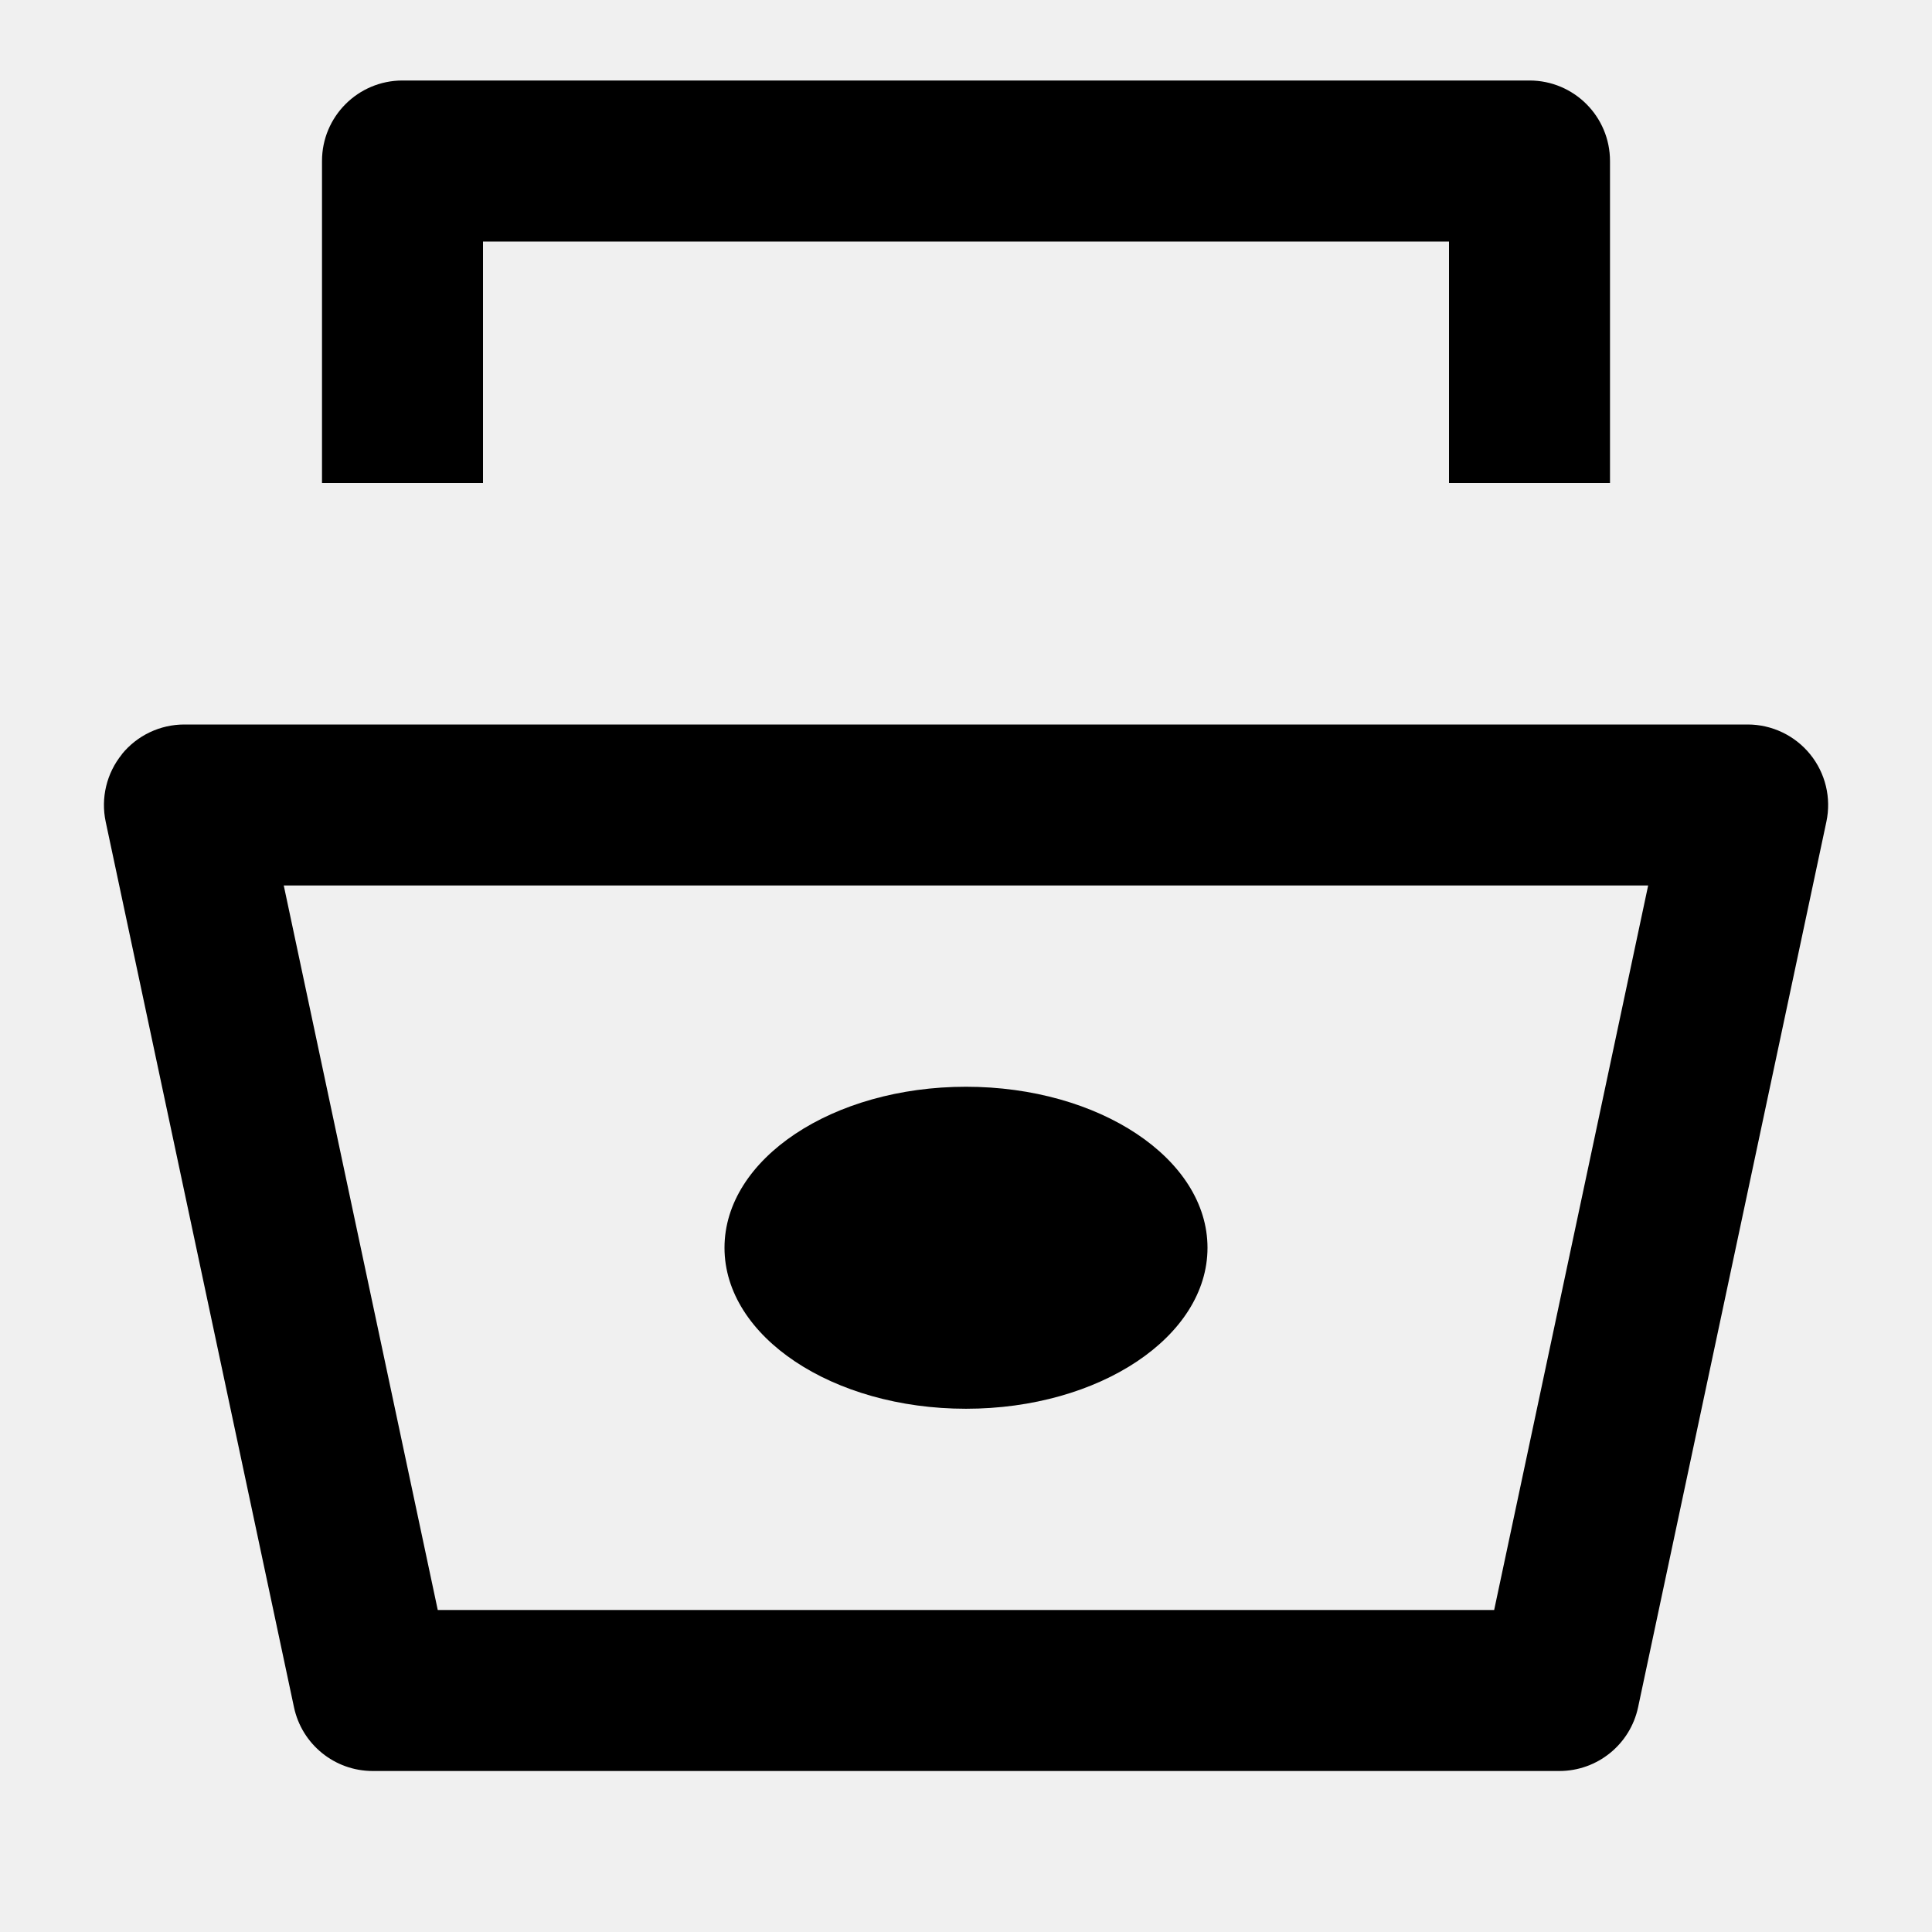
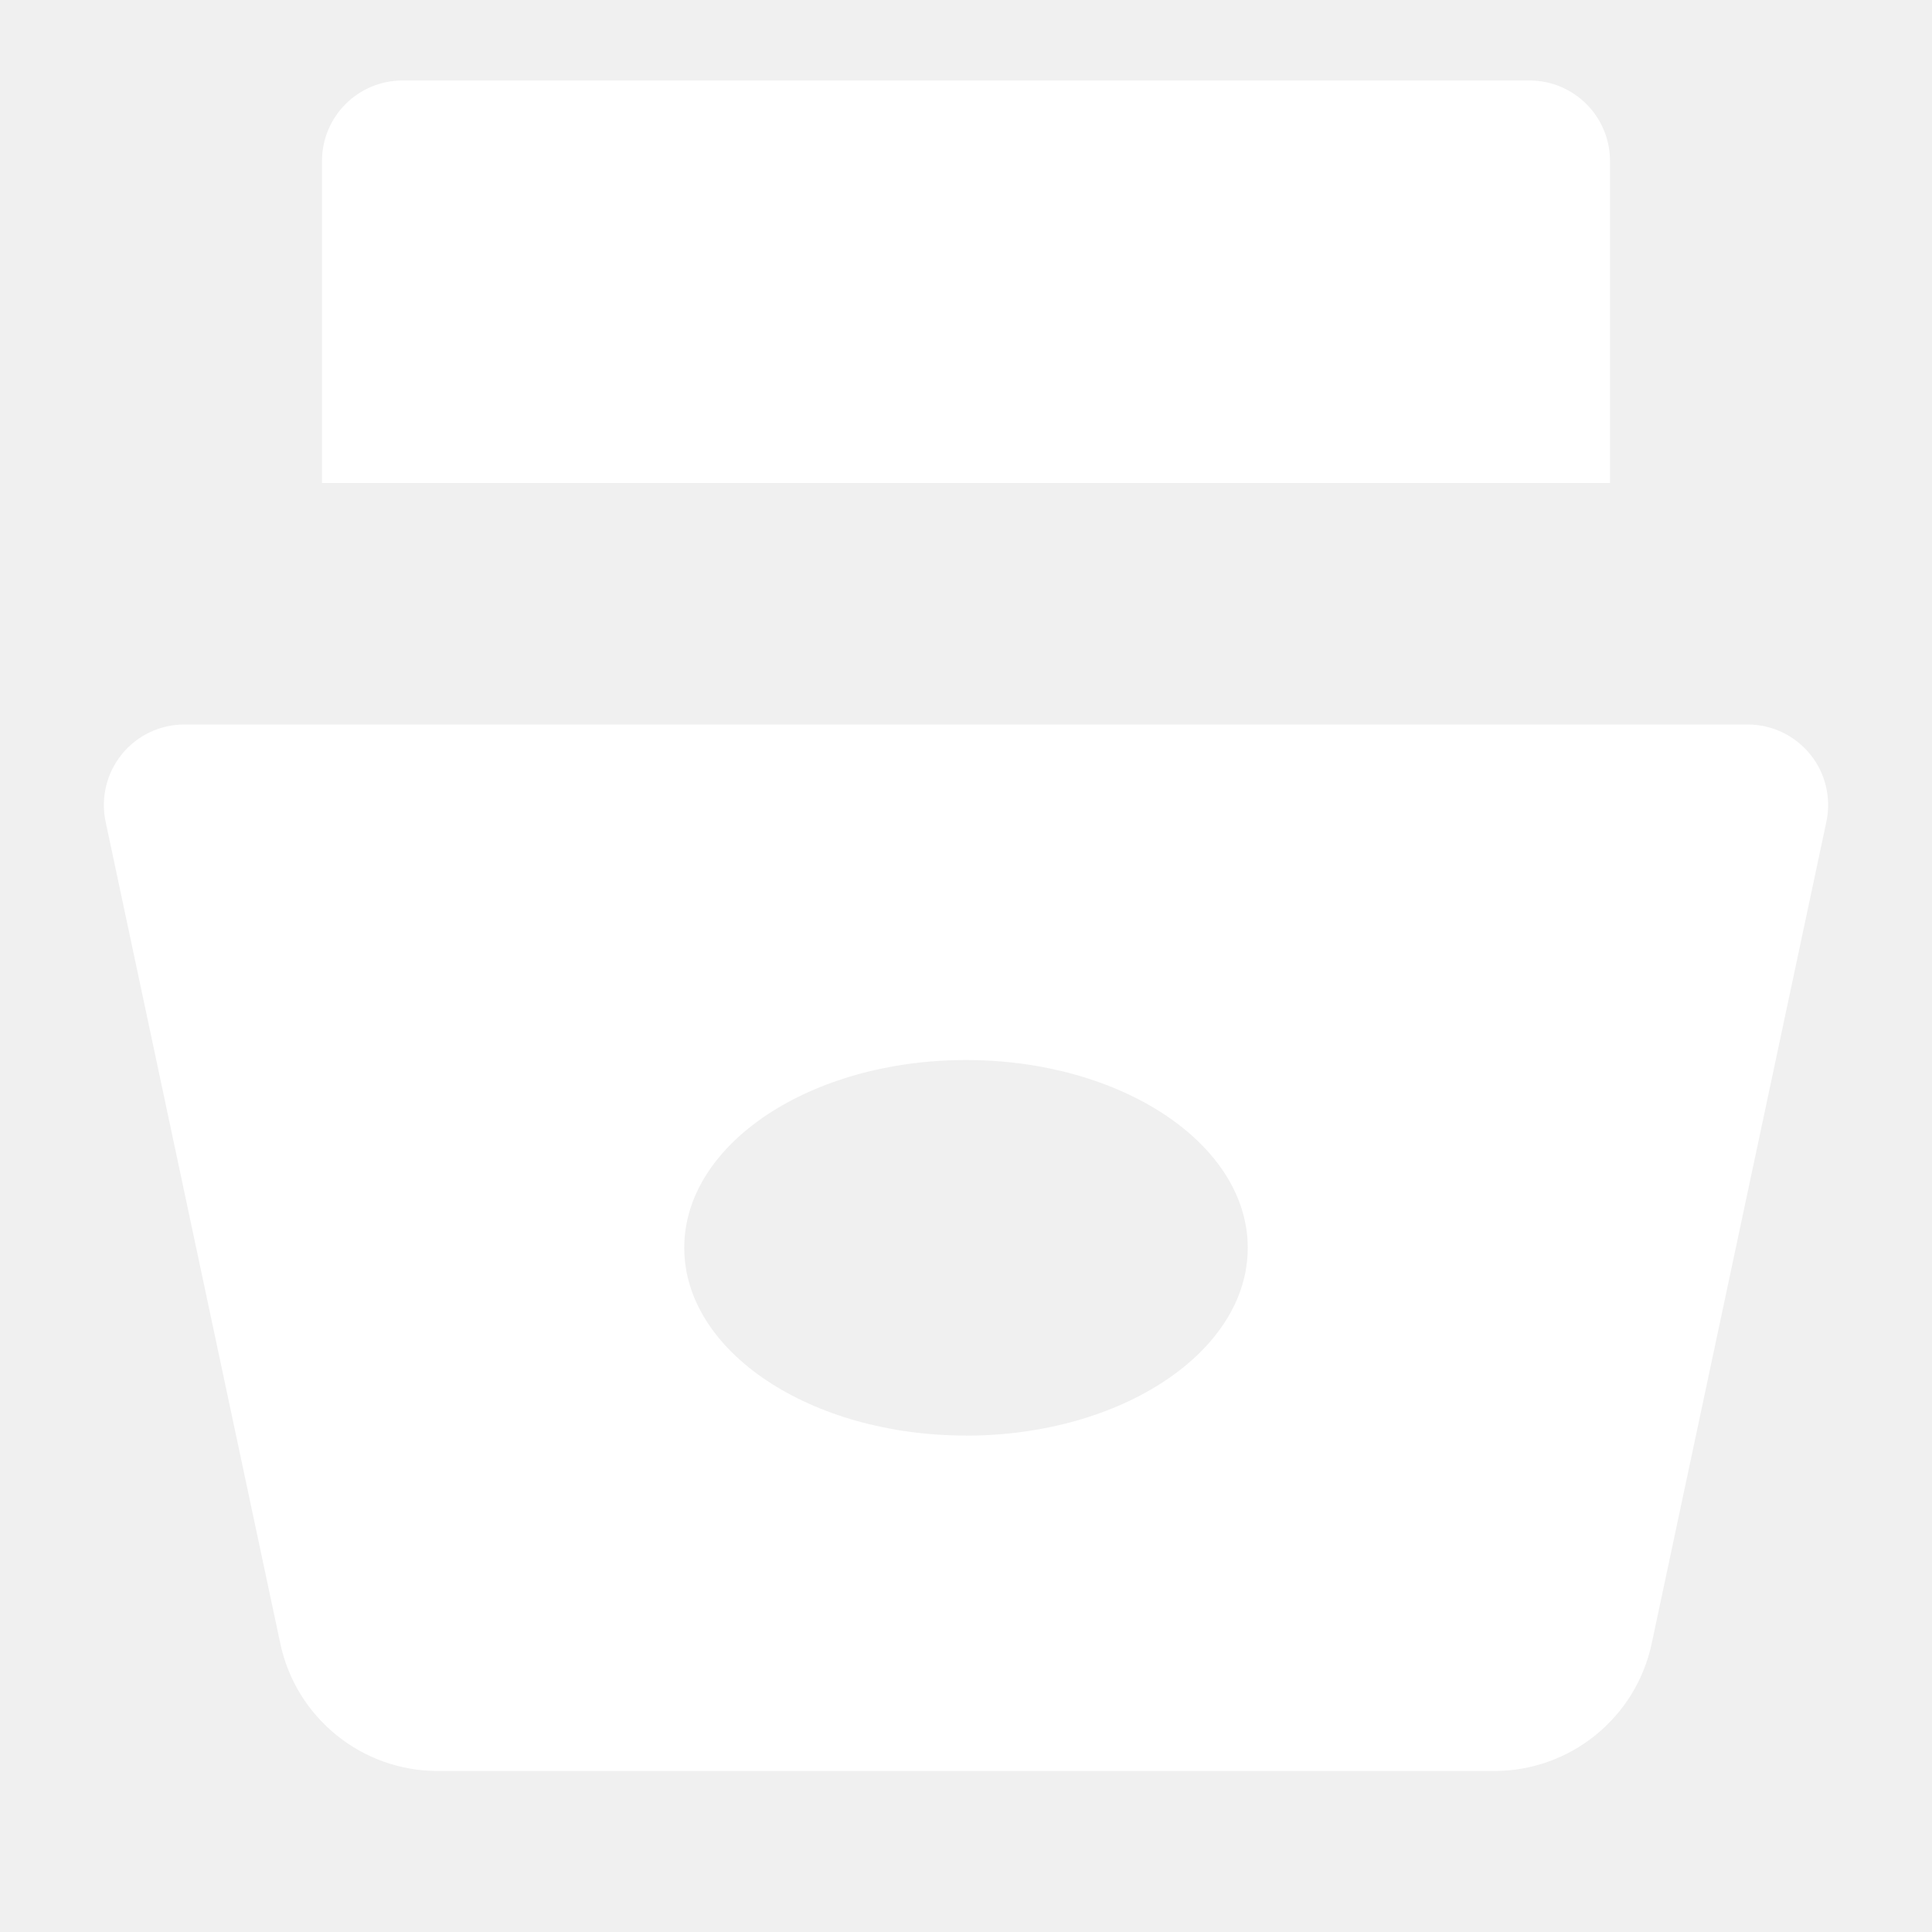
<svg xmlns="http://www.w3.org/2000/svg" data-encore-id="icon" role="img" aria-hidden="true" class="e-91000-icon e-91000-baseline" viewBox="0 0 24 24">
-   <path d="M15 15.5c0 1.105-1.343 2-3 2s-3-.895-3-2 1.343-2 3-2 3 .895 3 2" />
-   <path d="M1.513 9.37A1 1 0 0 1 2.291 9h19.418a1 1 0 0 1 .979 1.208l-2.339 11a1 1 0 0 1-.978.792H4.63a1 1 0 0 1-.978-.792l-2.339-11a1 1 0 0 1 .201-.837zM3.525 11l1.913 9h13.123l1.913-9zM4 2a1 1 0 0 1 1-1h14a1 1 0 0 1 1 1v4h-2V3H6v3H4z" />
+   <path fill="white" d="M4 2a1 1 0 0 1 1-1h14a1 1 0 0 1 1 1v4H4zM1.513 9.37A1 1 0 0 1 2.291 9H21.71a1 1 0 0 1 .978 1.208l-2.17 10.208A2 2 0 0 1 18.562 22H5.438a2 2 0 0 1-1.956-1.584l-2.17-10.208a1 1 0 0 1 .201-.837zM12 17.834c1.933 0 3.5-1.044 3.5-2.333s-1.567-2.333-3.5-2.333S8.5 14.21 8.5 15.5s1.567 2.333 3.5 2.333z" />
</svg>
